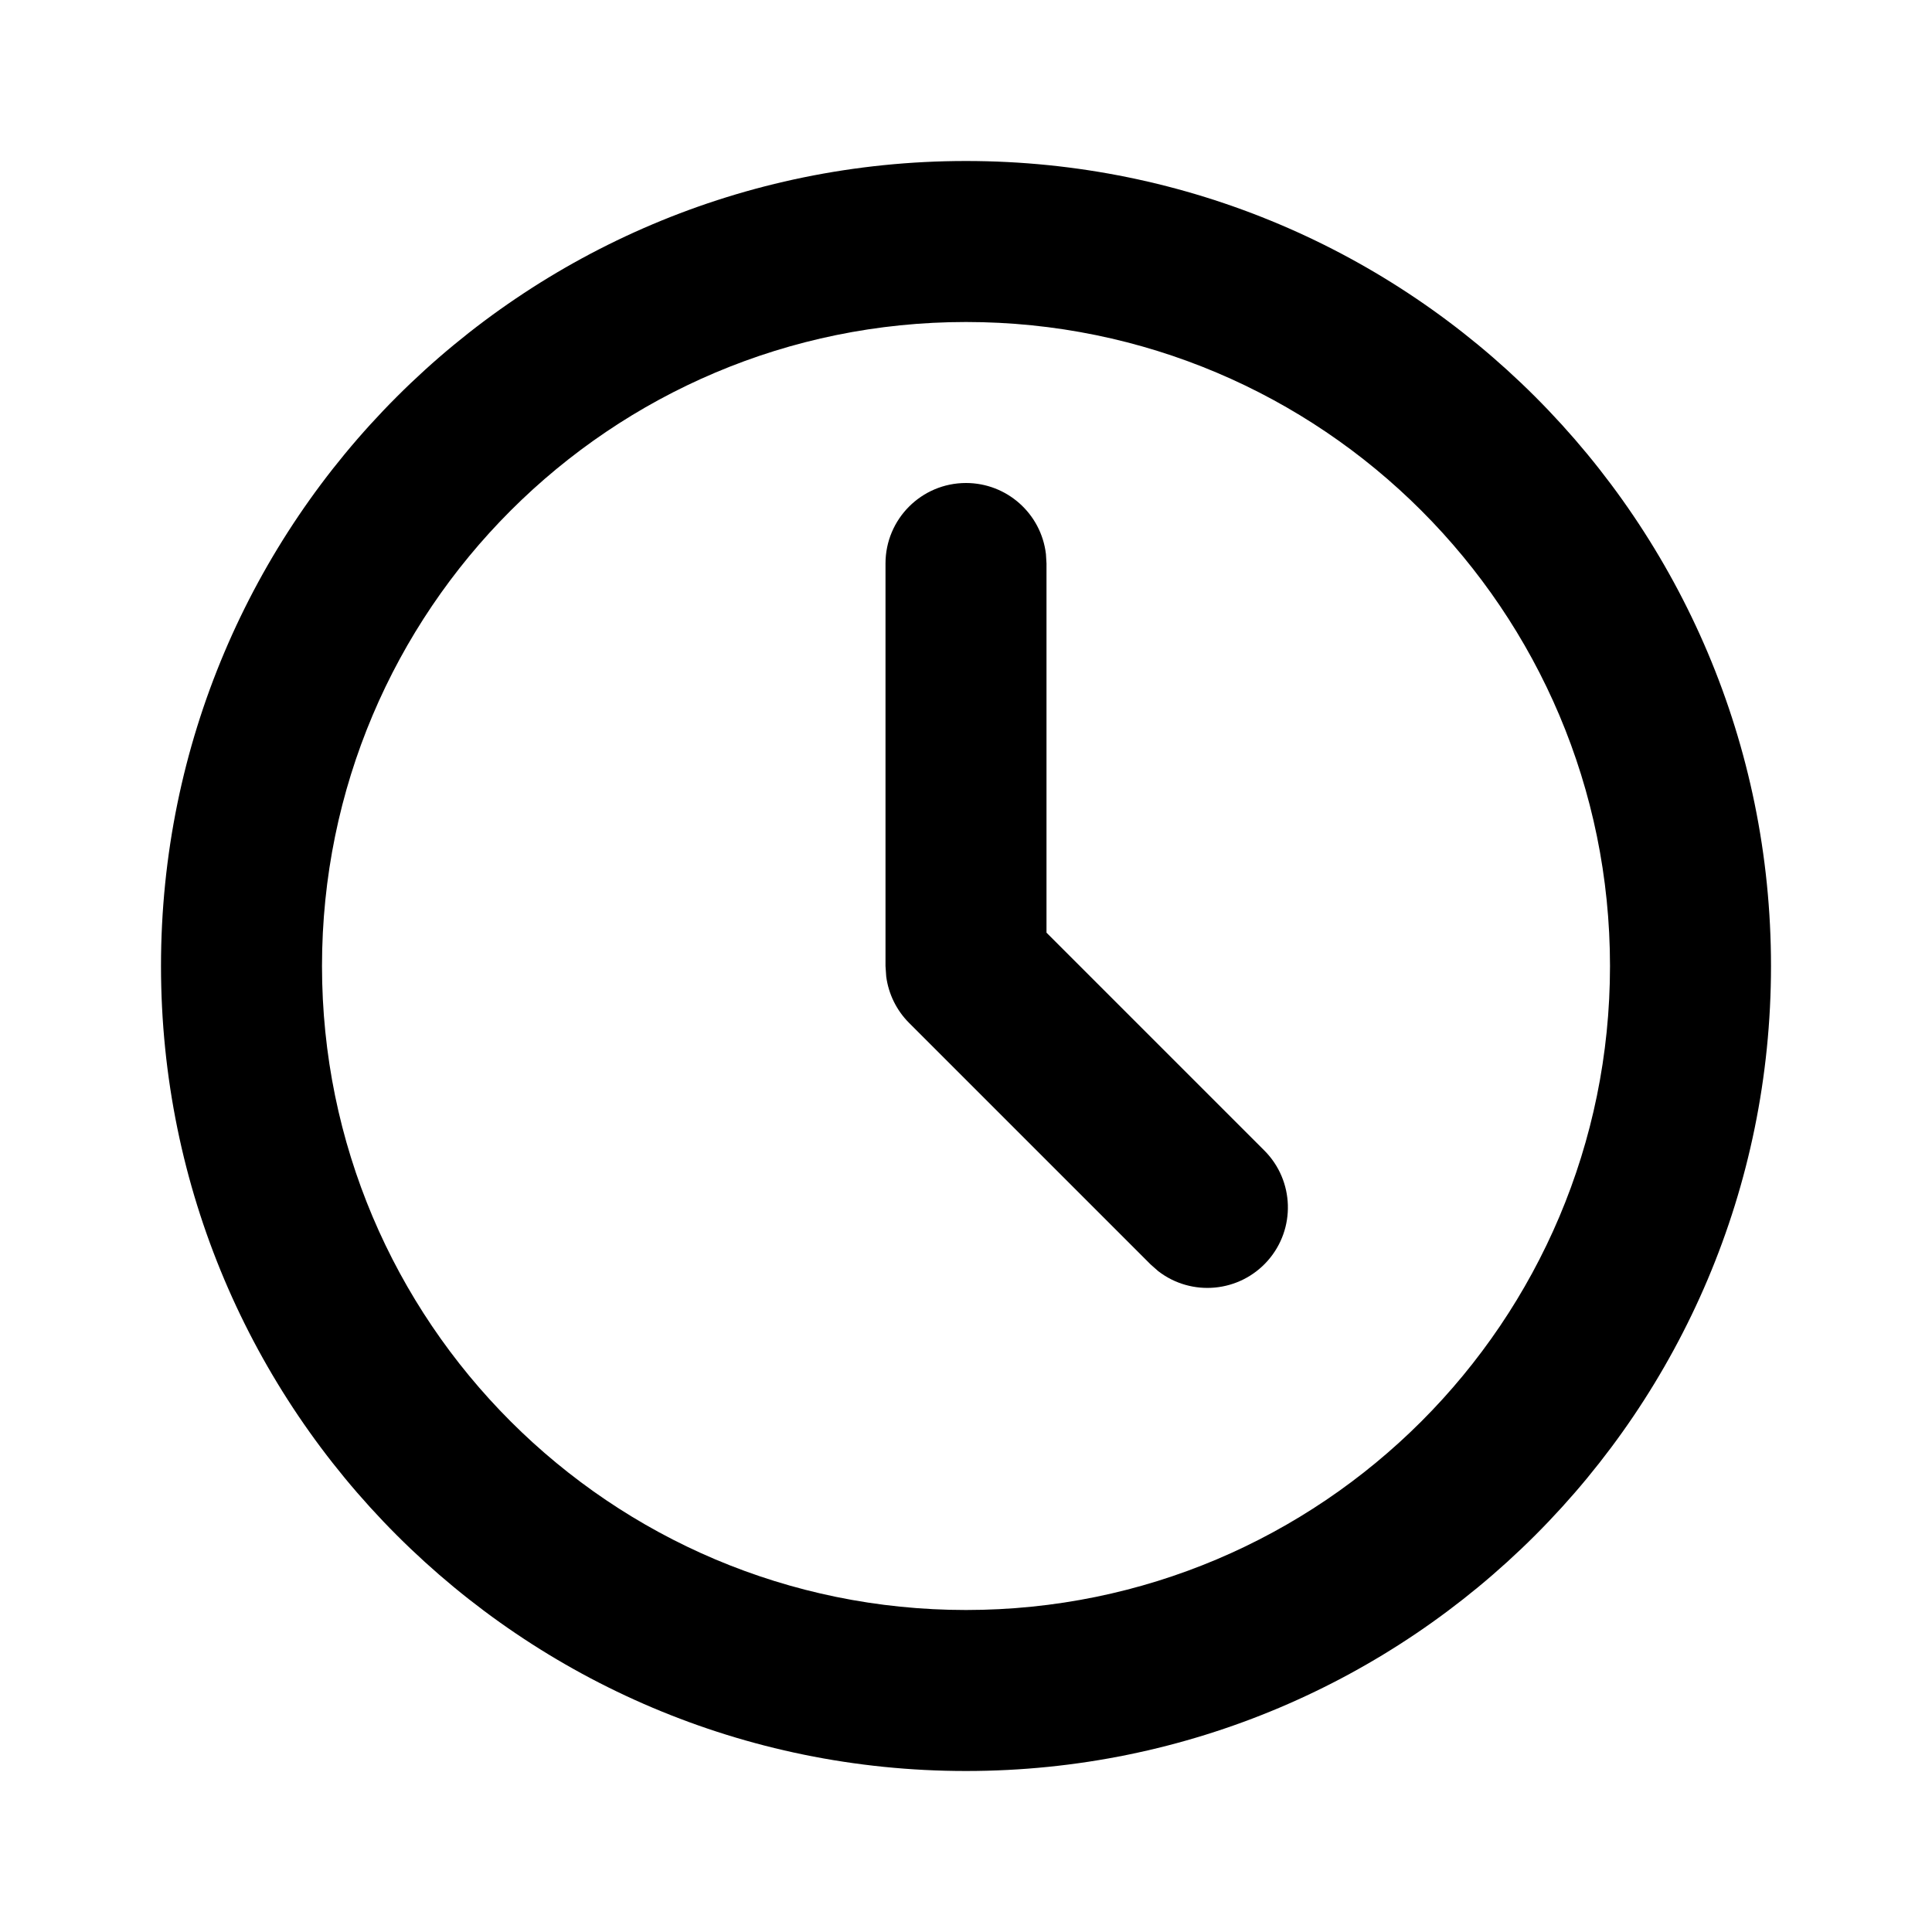
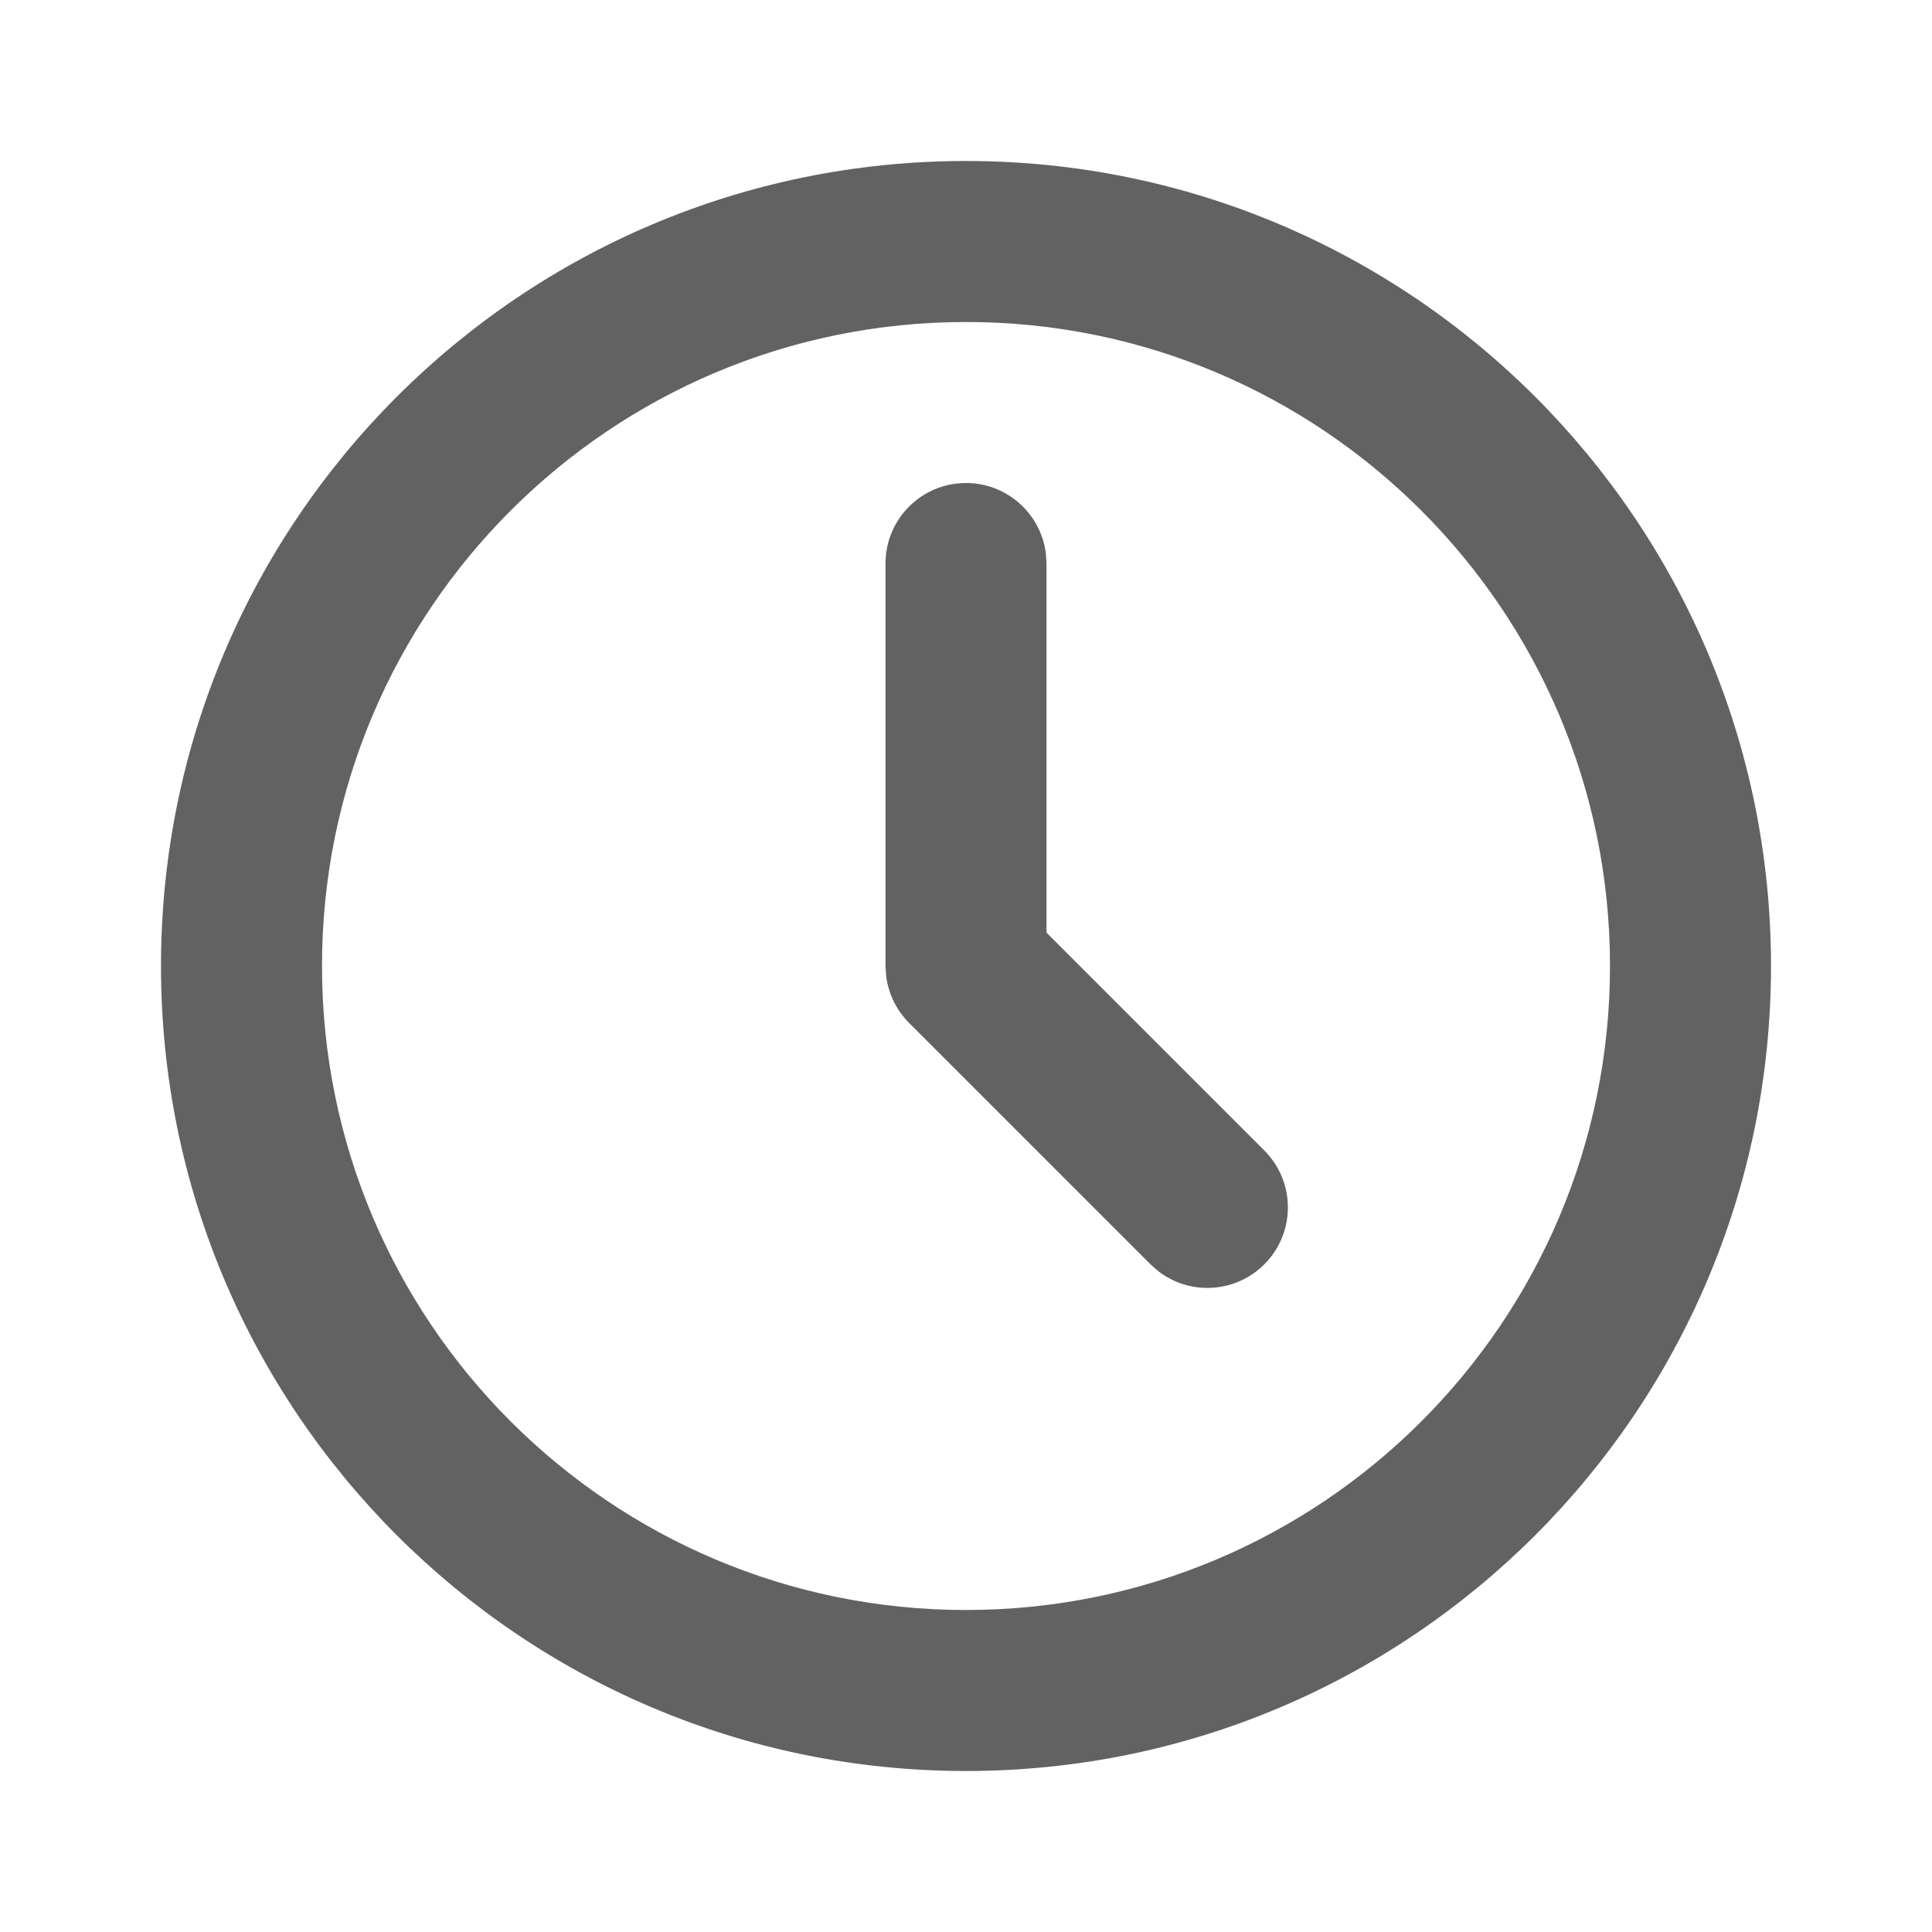
<svg xmlns="http://www.w3.org/2000/svg" width="1em" height="1em" viewBox="0 0 24 24">
  <g fill="none">
    <path d="M24 0v24H0V0zM12.593 23.258l-.011.002l-.071.035l-.02.004l-.014-.004l-.071-.035c-.01-.004-.019-.001-.024.005l-.004.01l-.017.428l.005.02l.01.013l.104.074l.015.004l.012-.004l.104-.074l.012-.016l.004-.017l-.017-.427c-.002-.01-.009-.017-.017-.018m.265-.113l-.013.002l-.185.093l-.01.01l-.003.011l.018.43l.005.012l.008.007l.201.093c.012.004.023 0 .029-.008l.004-.014l-.034-.614c-.003-.012-.01-.02-.02-.022m-.715.002a.023.023 0 0 0-.027.006l-.006.014l-.034.614c0 .012.007.02.017.024l.015-.002l.201-.093l.01-.008l.004-.011l.017-.43l-.003-.012l-.01-.01l-.184-.092" />
-     <path fill="currentColor" d="M12 2c5.523 0 10 4.477 10 10s-4.477 10-10 10S2 17.523 2 12S6.477 2 12 2m0 2a8 8 0 1 0 0 16a8 8 0 0 0 0-16m0 2a1 1 0 0 1 .993.883L13 7v4.586l2.707 2.707a1 1 0 0 1-1.32 1.497l-.094-.083l-3-3a1 1 0 0 1-.284-.576L11 12V7a1 1 0 0 1 1-1" />
+     <path fill="#626262" d="M12 2c5.523 0 10 4.477 10 10s-4.477 10-10 10S2 17.523 2 12S6.477 2 12 2m0 2a8 8 0 1 0 0 16a8 8 0 0 0 0-16m0 2a1 1 0 0 1 .993.883L13 7v4.586l2.707 2.707a1 1 0 0 1-1.32 1.497l-.094-.083l-3-3a1 1 0 0 1-.284-.576L11 12V7a1 1 0 0 1 1-1" />
  </g>
</svg>
